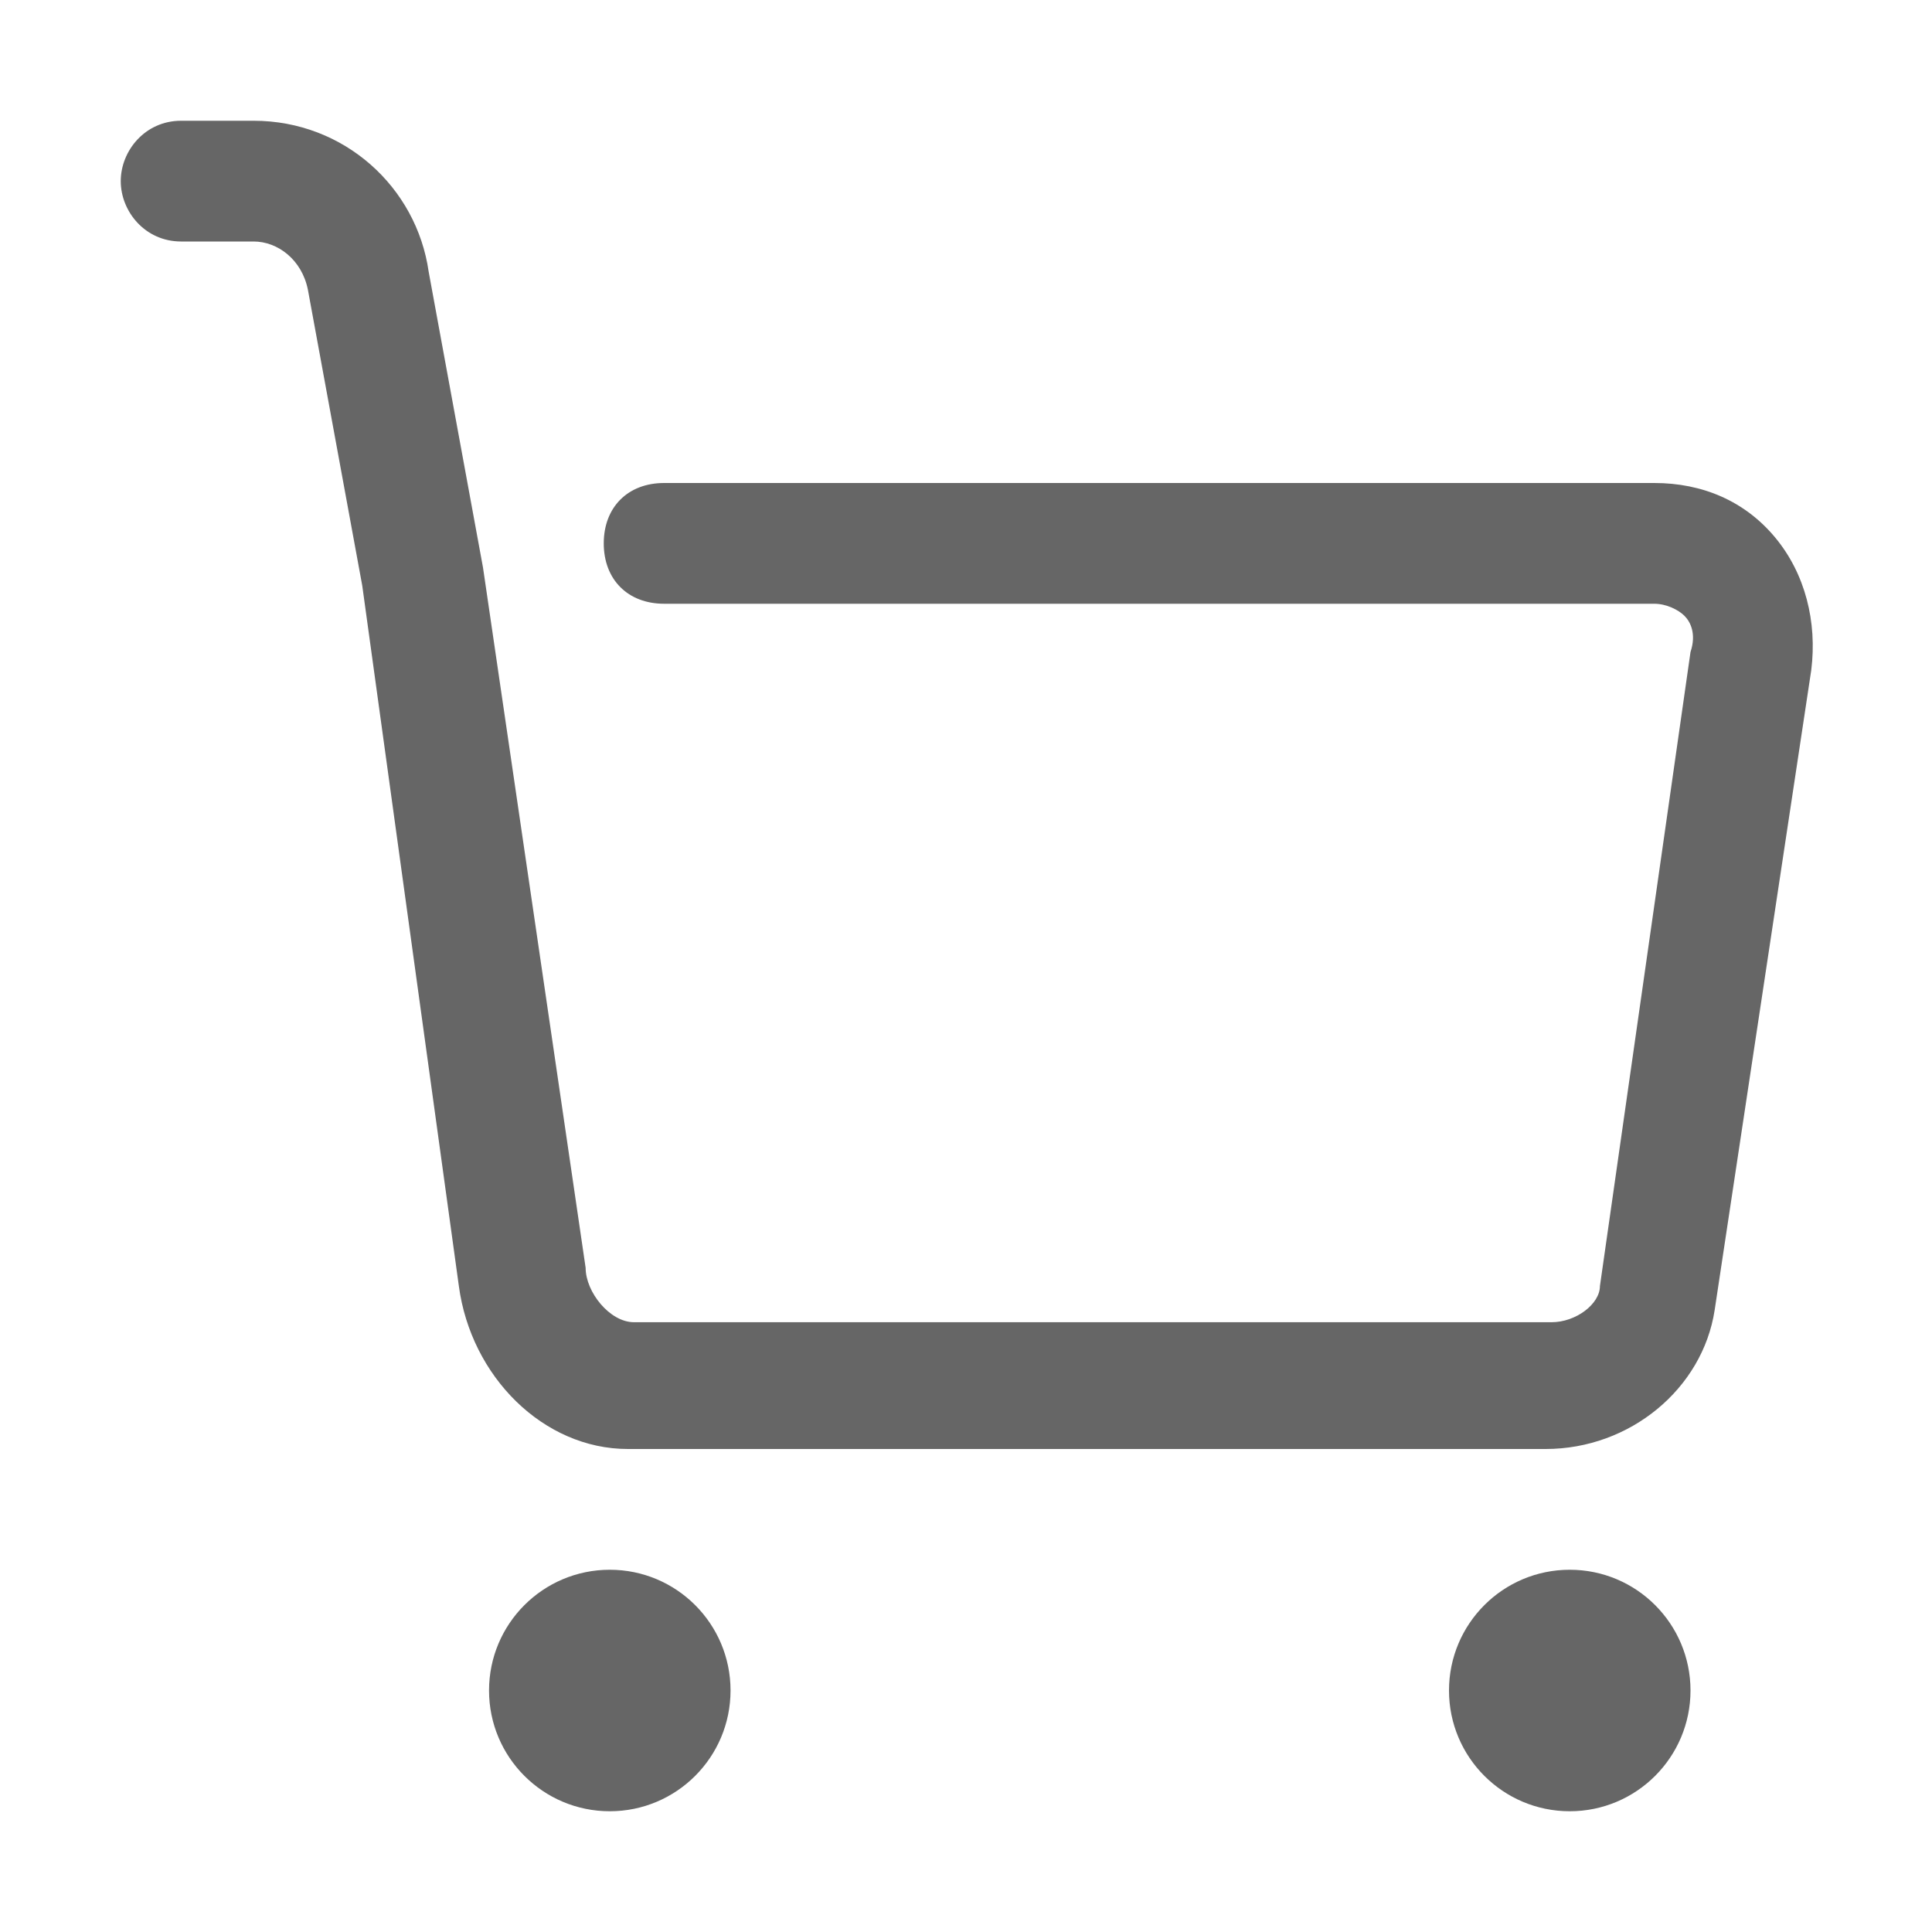
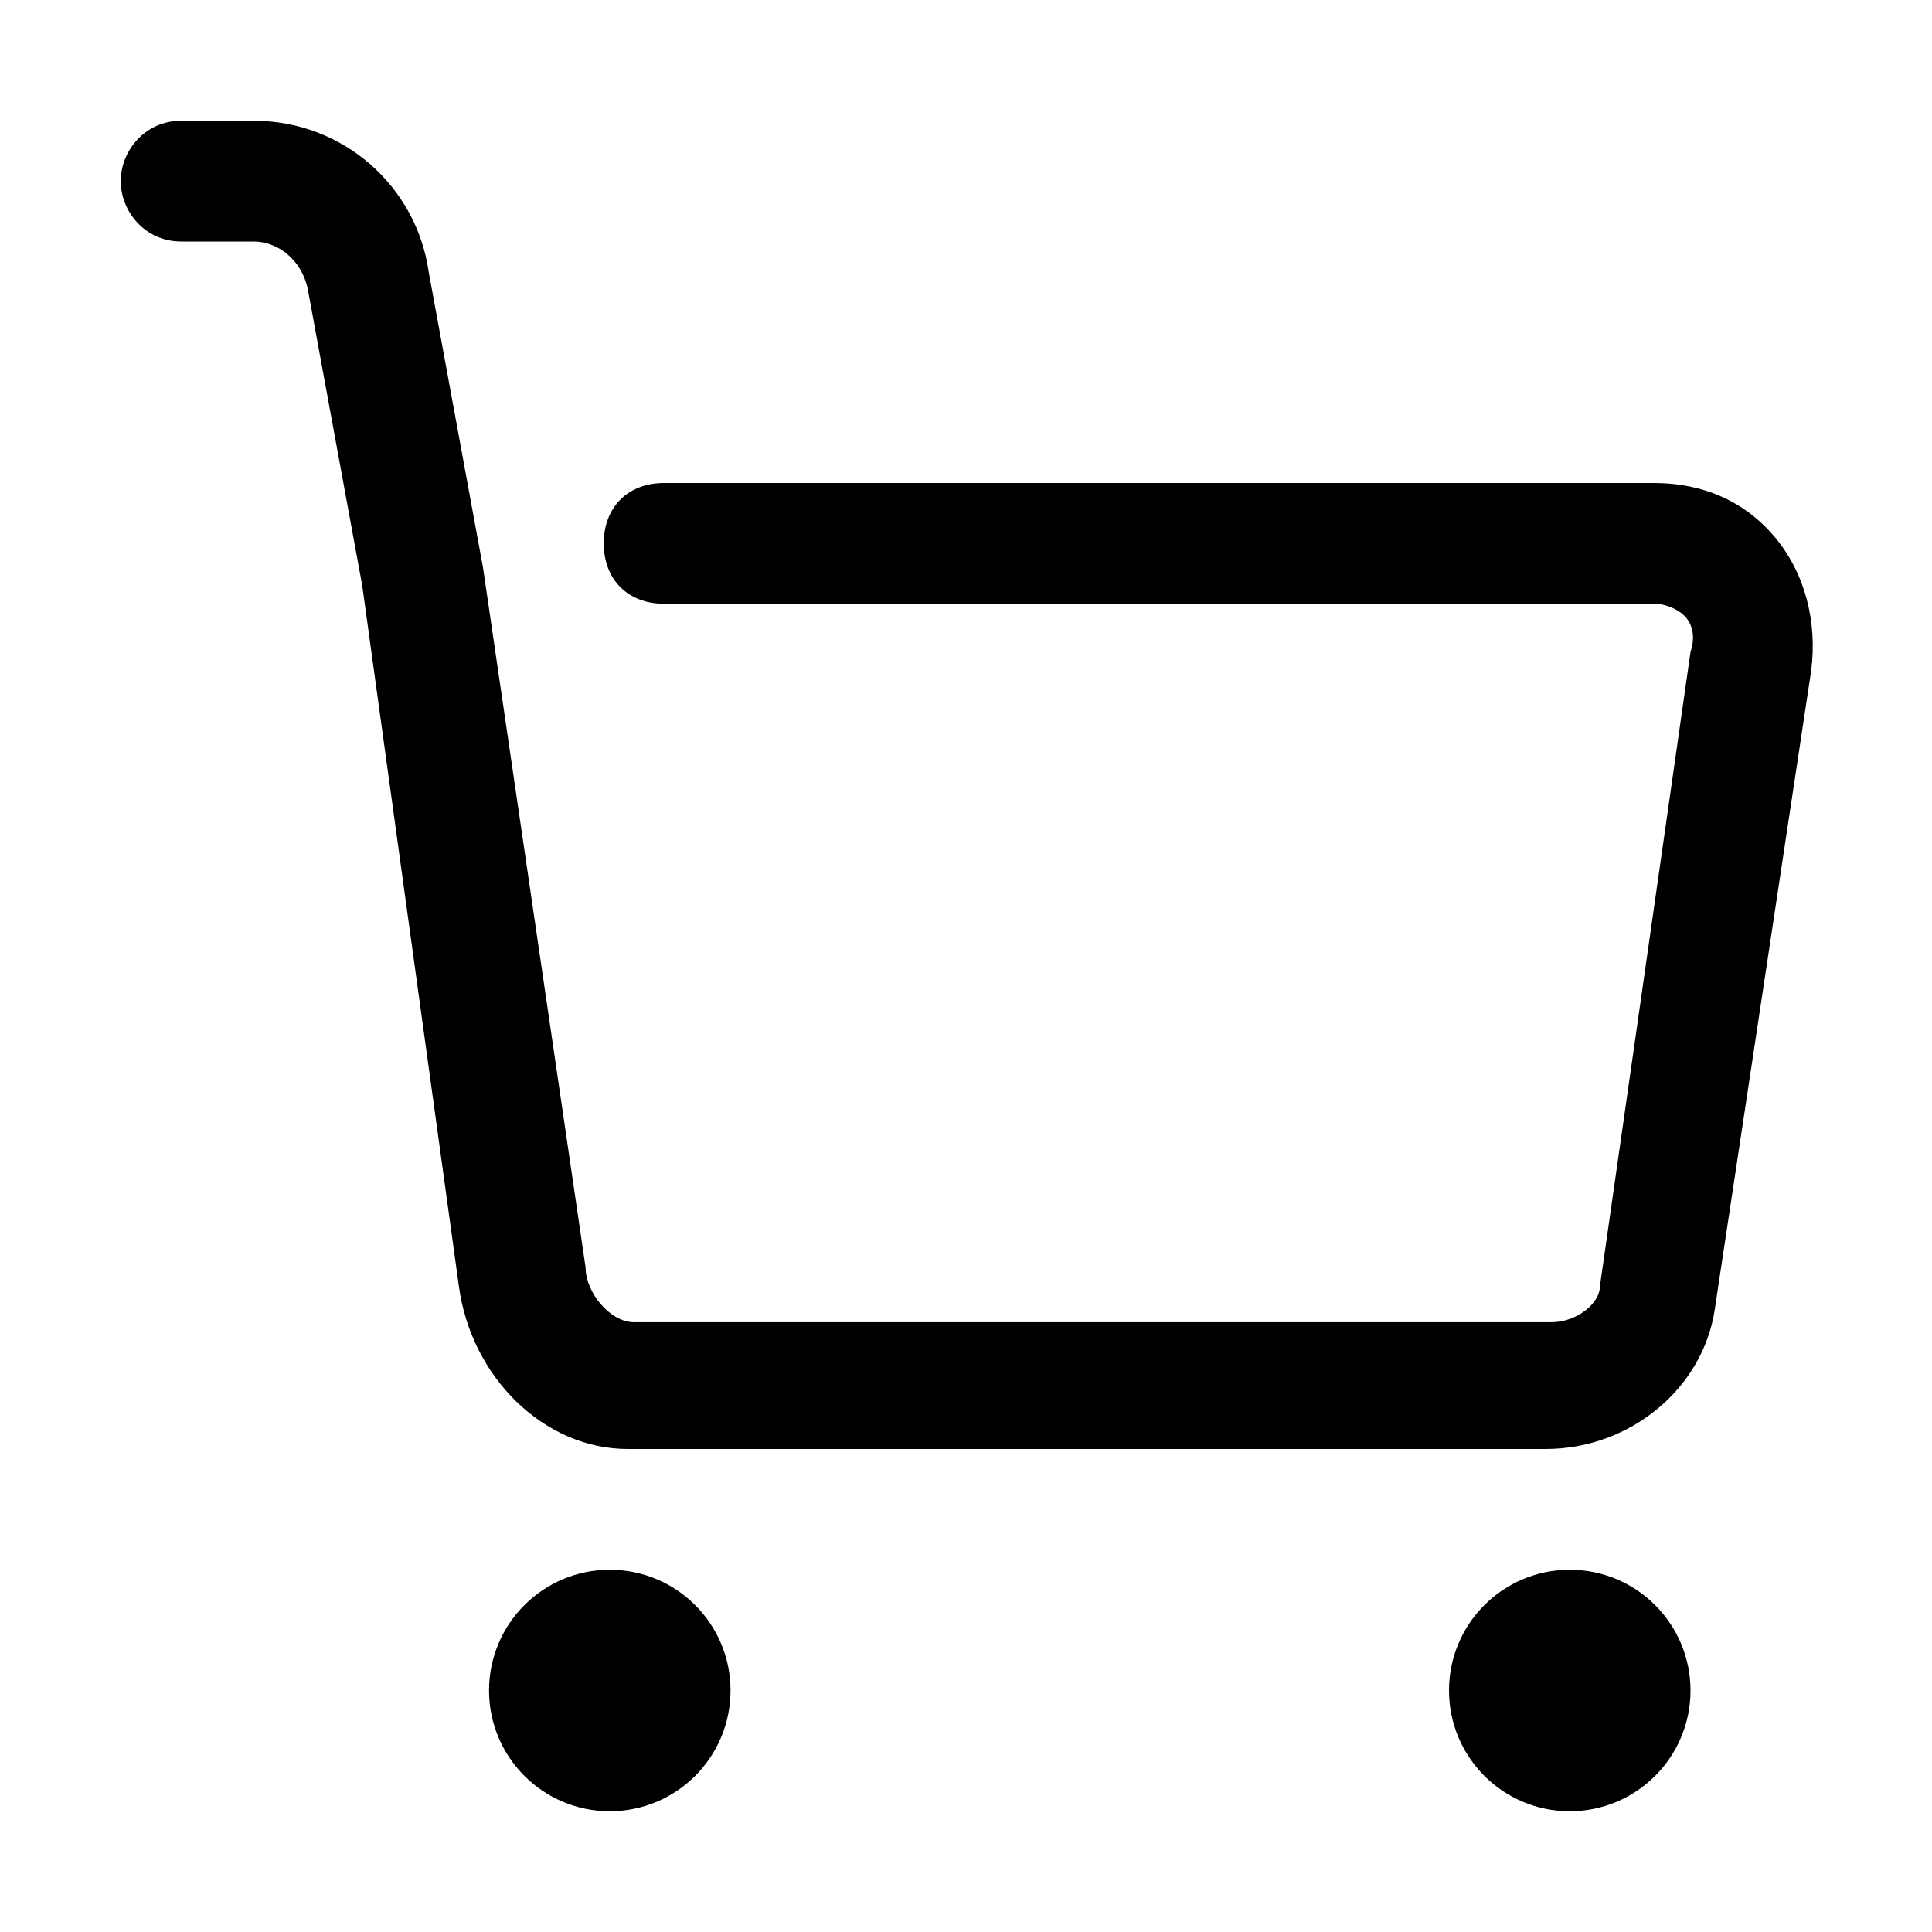
<svg xmlns="http://www.w3.org/2000/svg" class="icon" viewBox="0 0 1024 1024" width="200" height="200">
  <defs>
    <style />
  </defs>
-   <path d="M940.8 284.8c-16-19.2-38.4-28.8-64-28.8H352c-19.2 0-32 12.8-32 32s12.8 32 32 32h524.8c6.4 0 12.8 3.2 16 6.4 3.2 3.2 6.4 9.6 3.2 19.2l-48 336c0 9.6-12.8 19.2-25.6 19.2H336c-12.8 0-25.6-16-25.6-28.8L256 300.8 227.2 144c-6.4-44.8-44.8-80-92.8-80H96c-19.2 0-32 16-32 32s12.8 32 32 32h38.4c12.8 0 25.6 9.6 28.8 25.6L192 310.4l51.2 371.2c6.4 48 44.8 86.4 89.6 86.4h486.4c44.8 0 83.2-32 89.6-73.6L960 355.2c3.2-25.6-3.2-51.2-19.2-70.4zM259.2 896a64 64 0 1 0 128 0 64 64 0 1 0-128 0zm508.8 0a64 64 0 1 0 128 0 64 64 0 1 0-128 0z" fill="#666" />
+   <path d="M940.8 284.8c-16-19.2-38.4-28.8-64-28.8H352c-19.2 0-32 12.8-32 32s12.8 32 32 32h524.8c6.4 0 12.8 3.2 16 6.4 3.2 3.2 6.4 9.6 3.2 19.2l-48 336c0 9.6-12.8 19.2-25.6 19.2H336c-12.8 0-25.6-16-25.6-28.8L256 300.8 227.2 144c-6.4-44.8-44.8-80-92.8-80H96c-19.2 0-32 16-32 32s12.8 32 32 32h38.4c12.8 0 25.6 9.6 28.8 25.6L192 310.4l51.2 371.2c6.4 48 44.8 86.4 89.6 86.4h486.4c44.8 0 83.2-32 89.6-73.6L960 355.2c3.2-25.6-3.2-51.2-19.2-70.4zM259.2 896a64 64 0 1 0 128 0 64 64 0 1 0-128 0zm508.8 0a64 64 0 1 0 128 0 64 64 0 1 0-128 0z" />
</svg>
